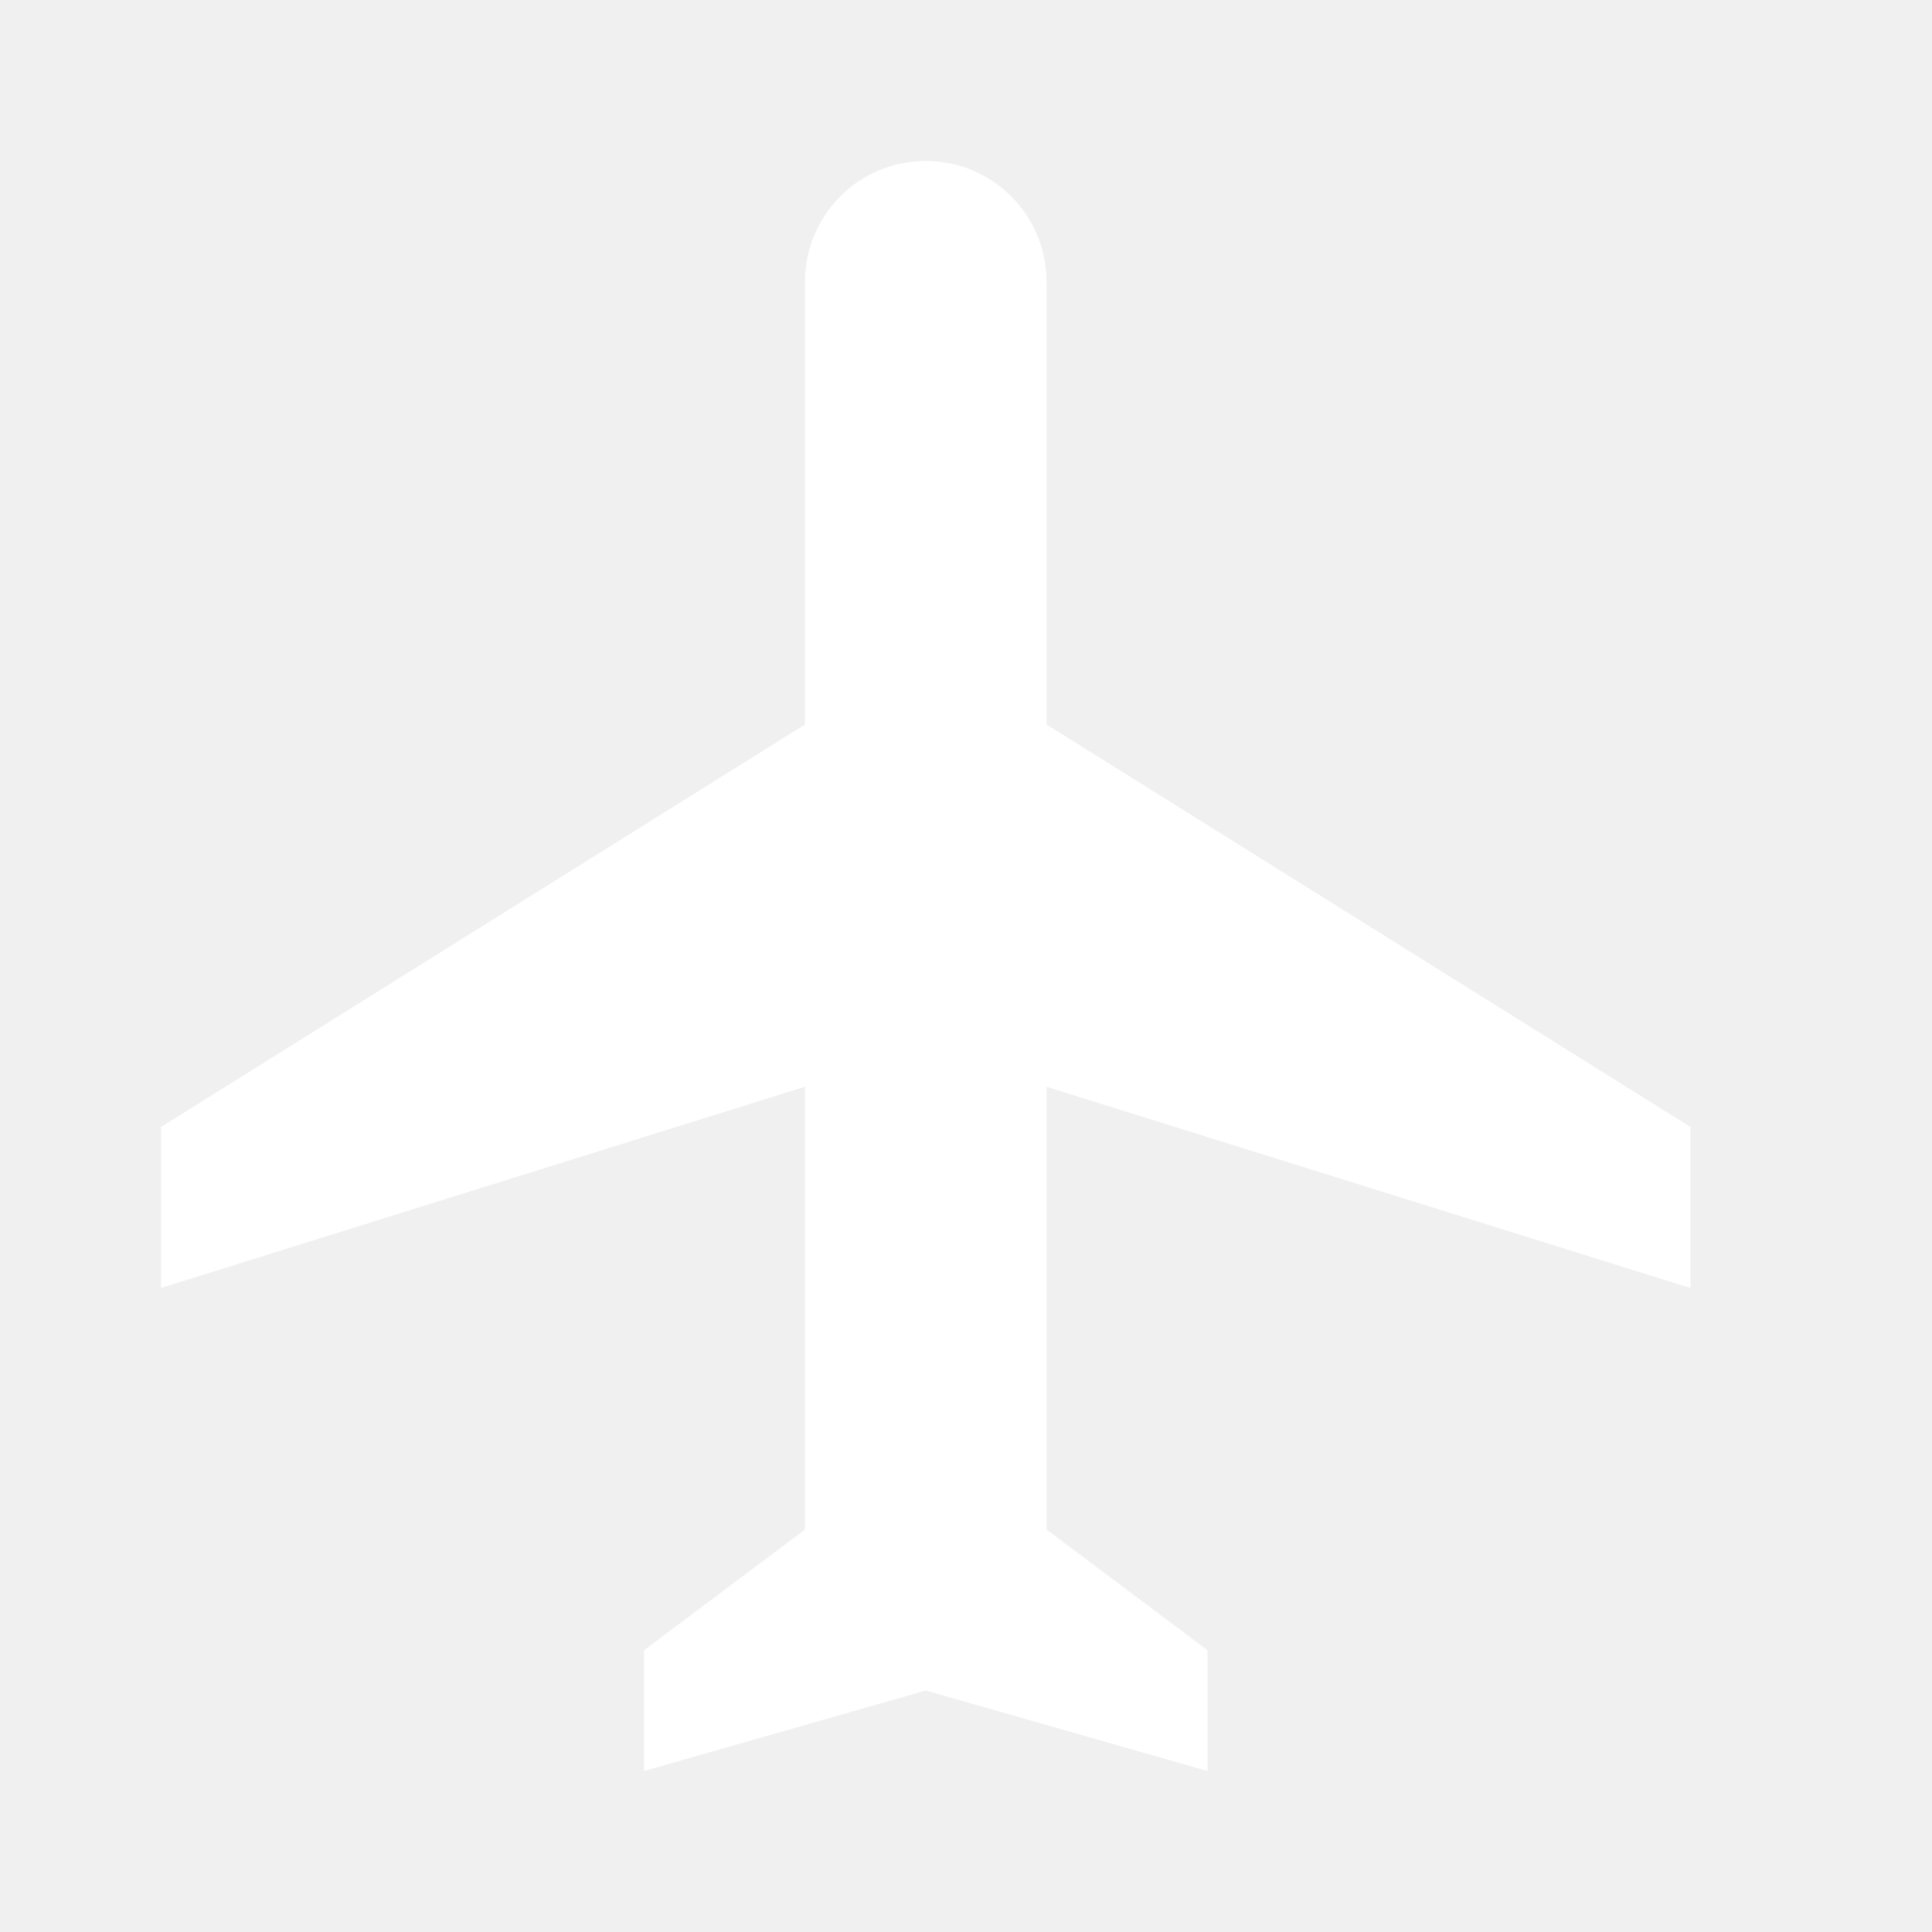
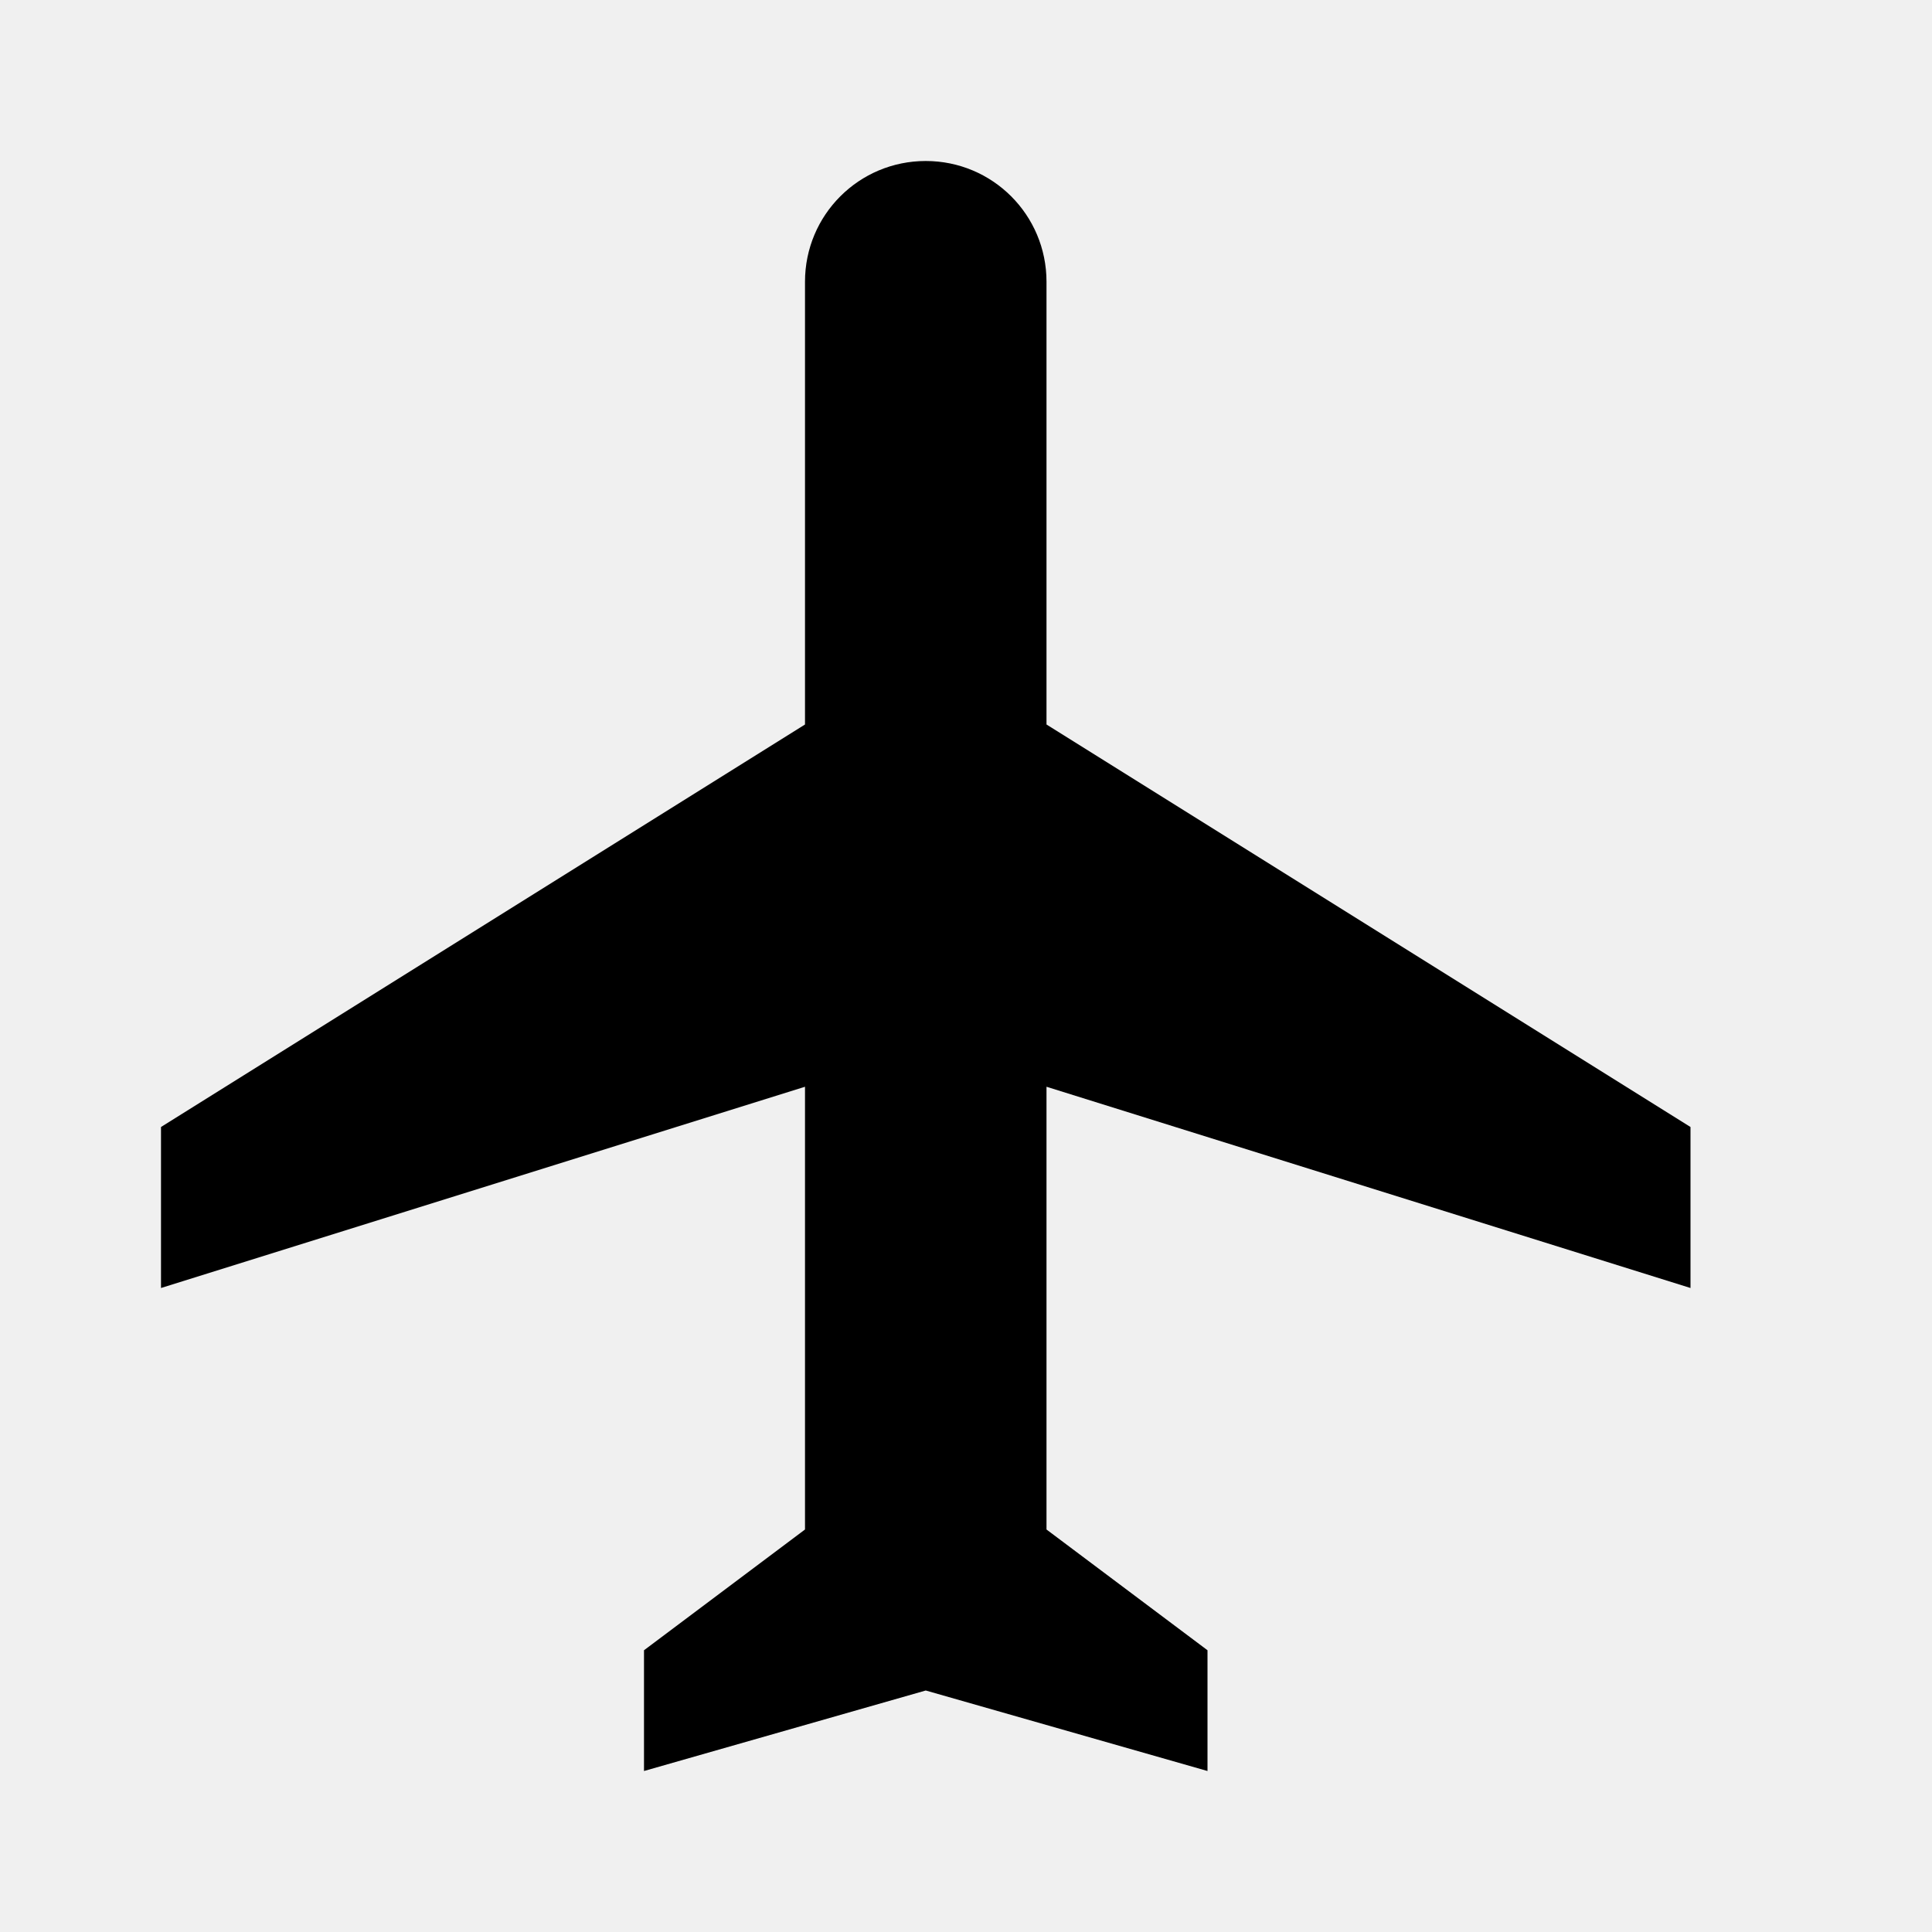
- <svg xmlns="http://www.w3.org/2000/svg" fill="#fff" height="24" viewBox="0 0 24 24" width="24">
+ <svg xmlns="http://www.w3.org/2000/svg" fill="#000" height="24" viewBox="0 0 24 24" width="24">
  <path d="M10.18 9" />
  <path d="M21 16v-2l-8-5V3.5c0-.83-.67-1.5-1.5-1.5S10 2.67 10 3.5V9l-8 5v2l8-2.5V19l-2 1.5V22l3.5-1 3.5 1v-1.5L13 19v-5.5l8 2.5z" />
  <path d="M0 0h24v24H0z" fill="none" />
</svg>
